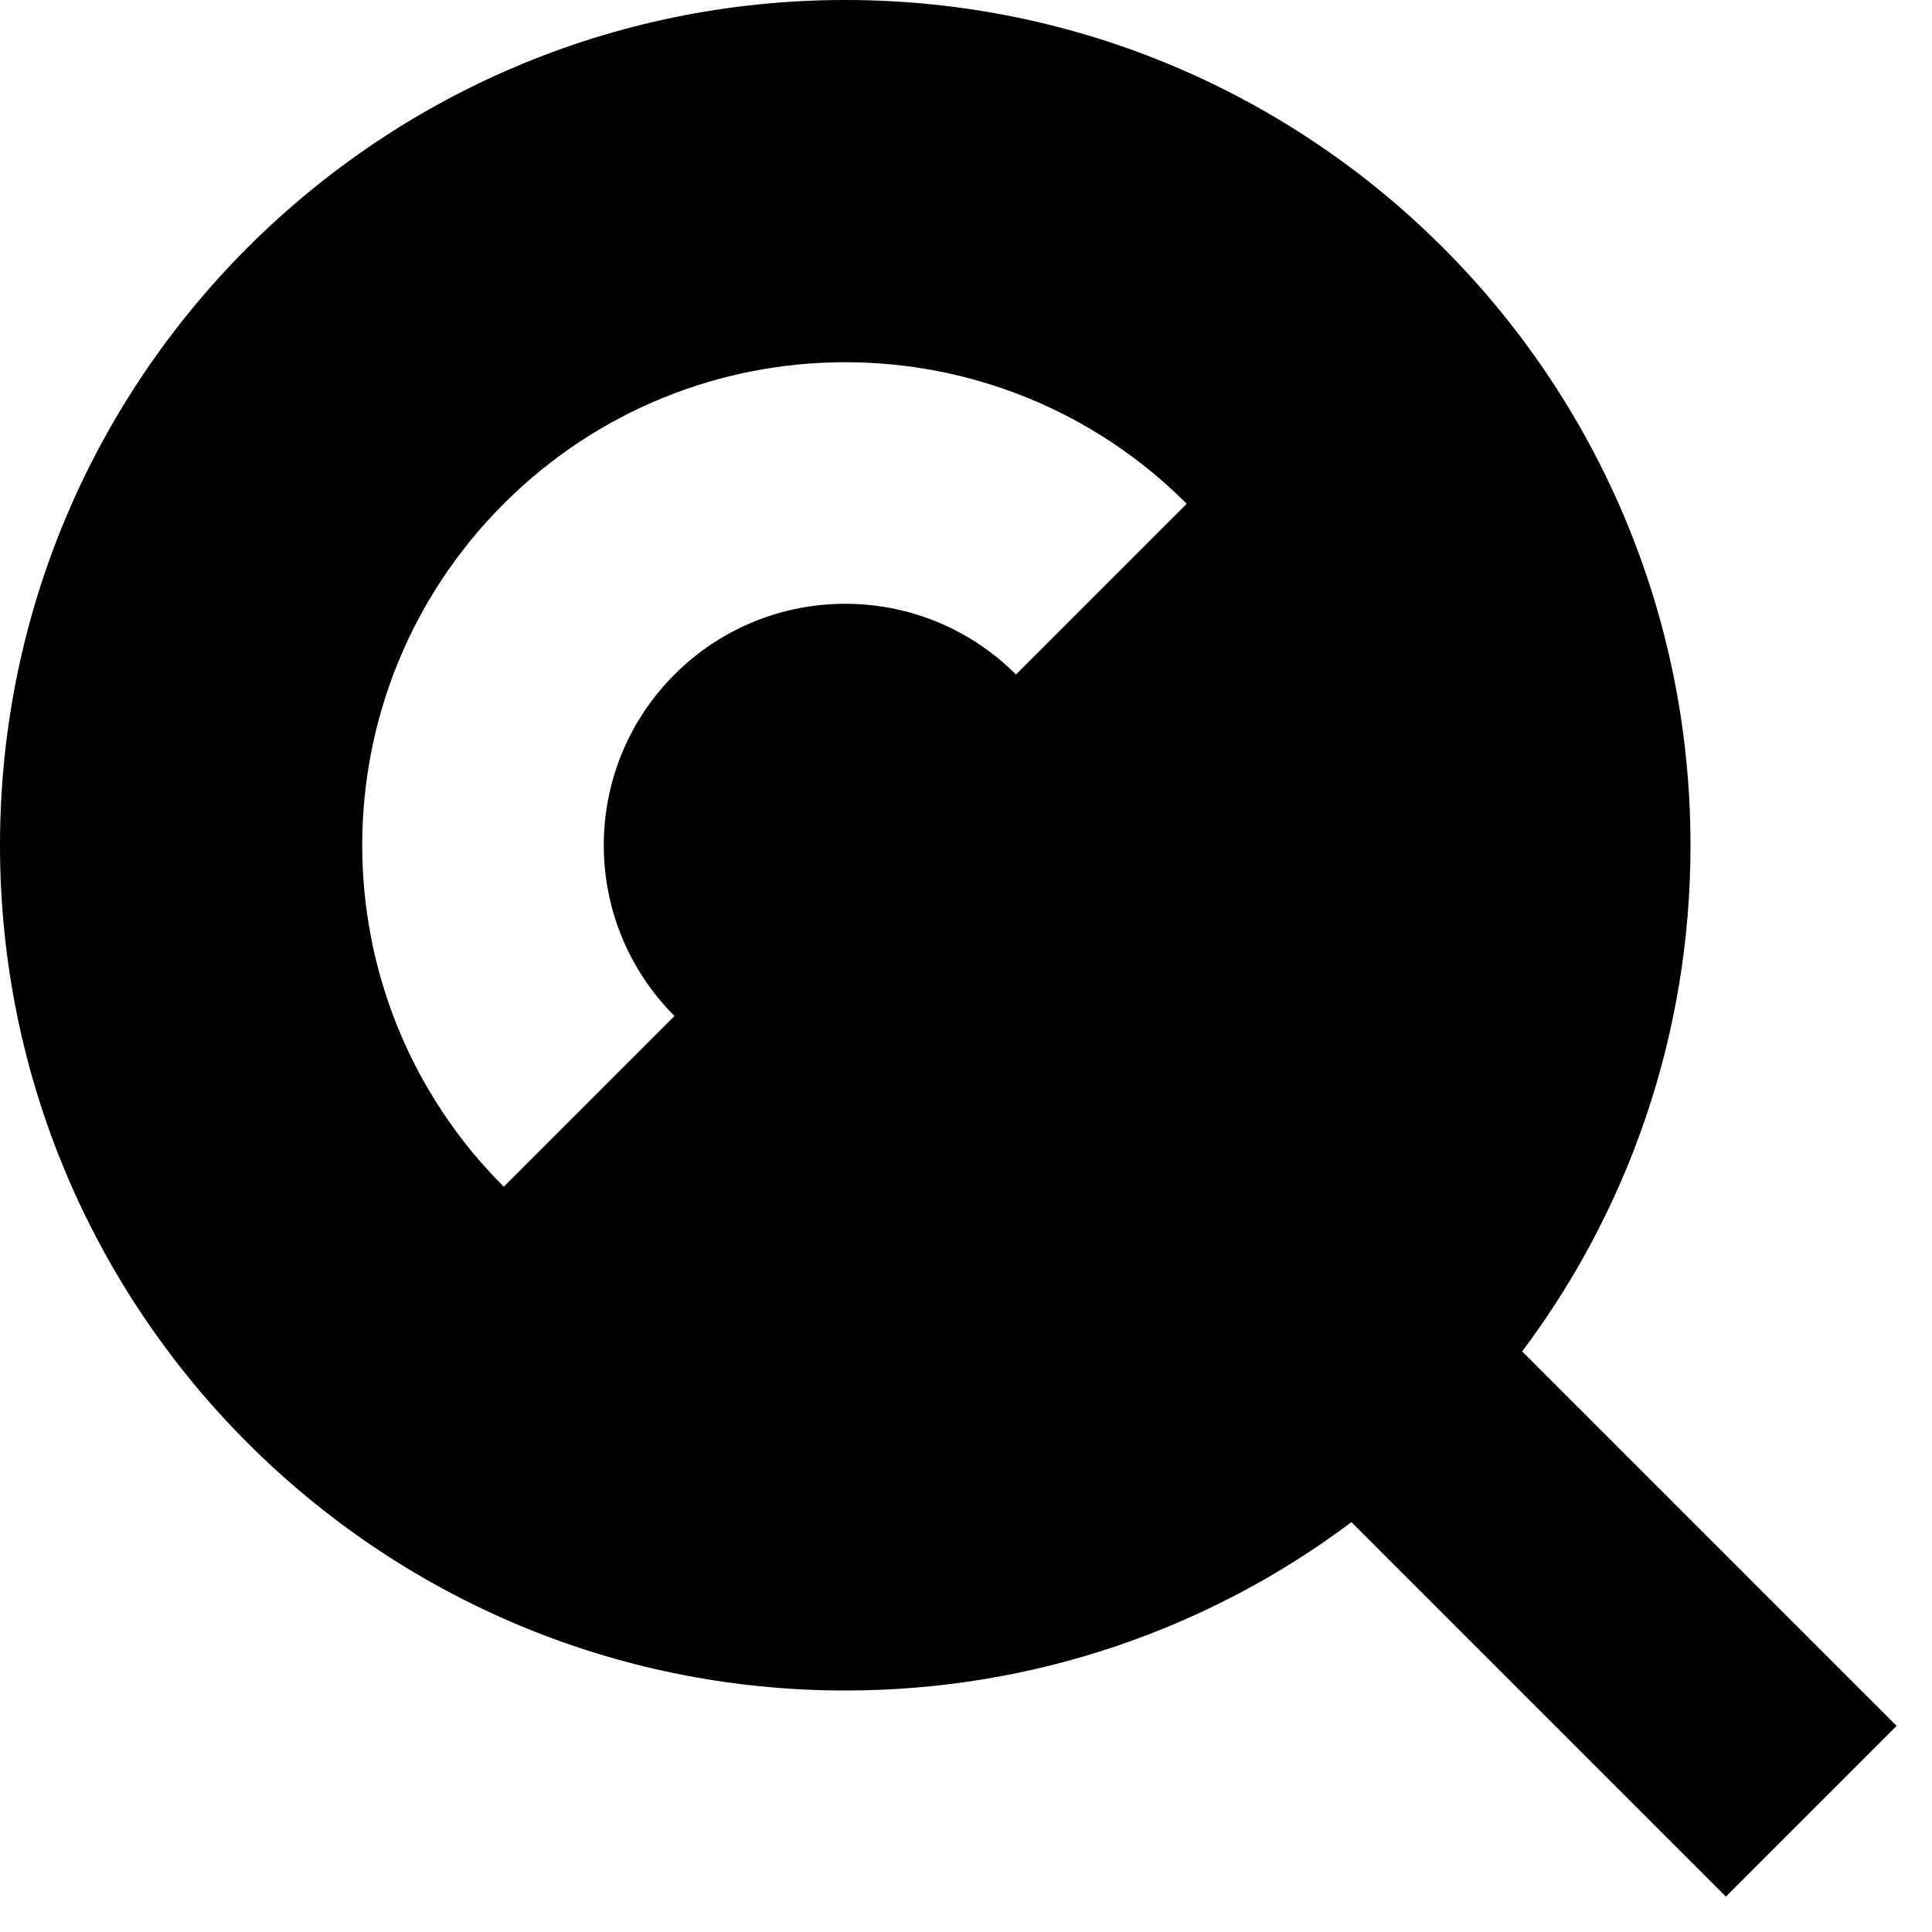
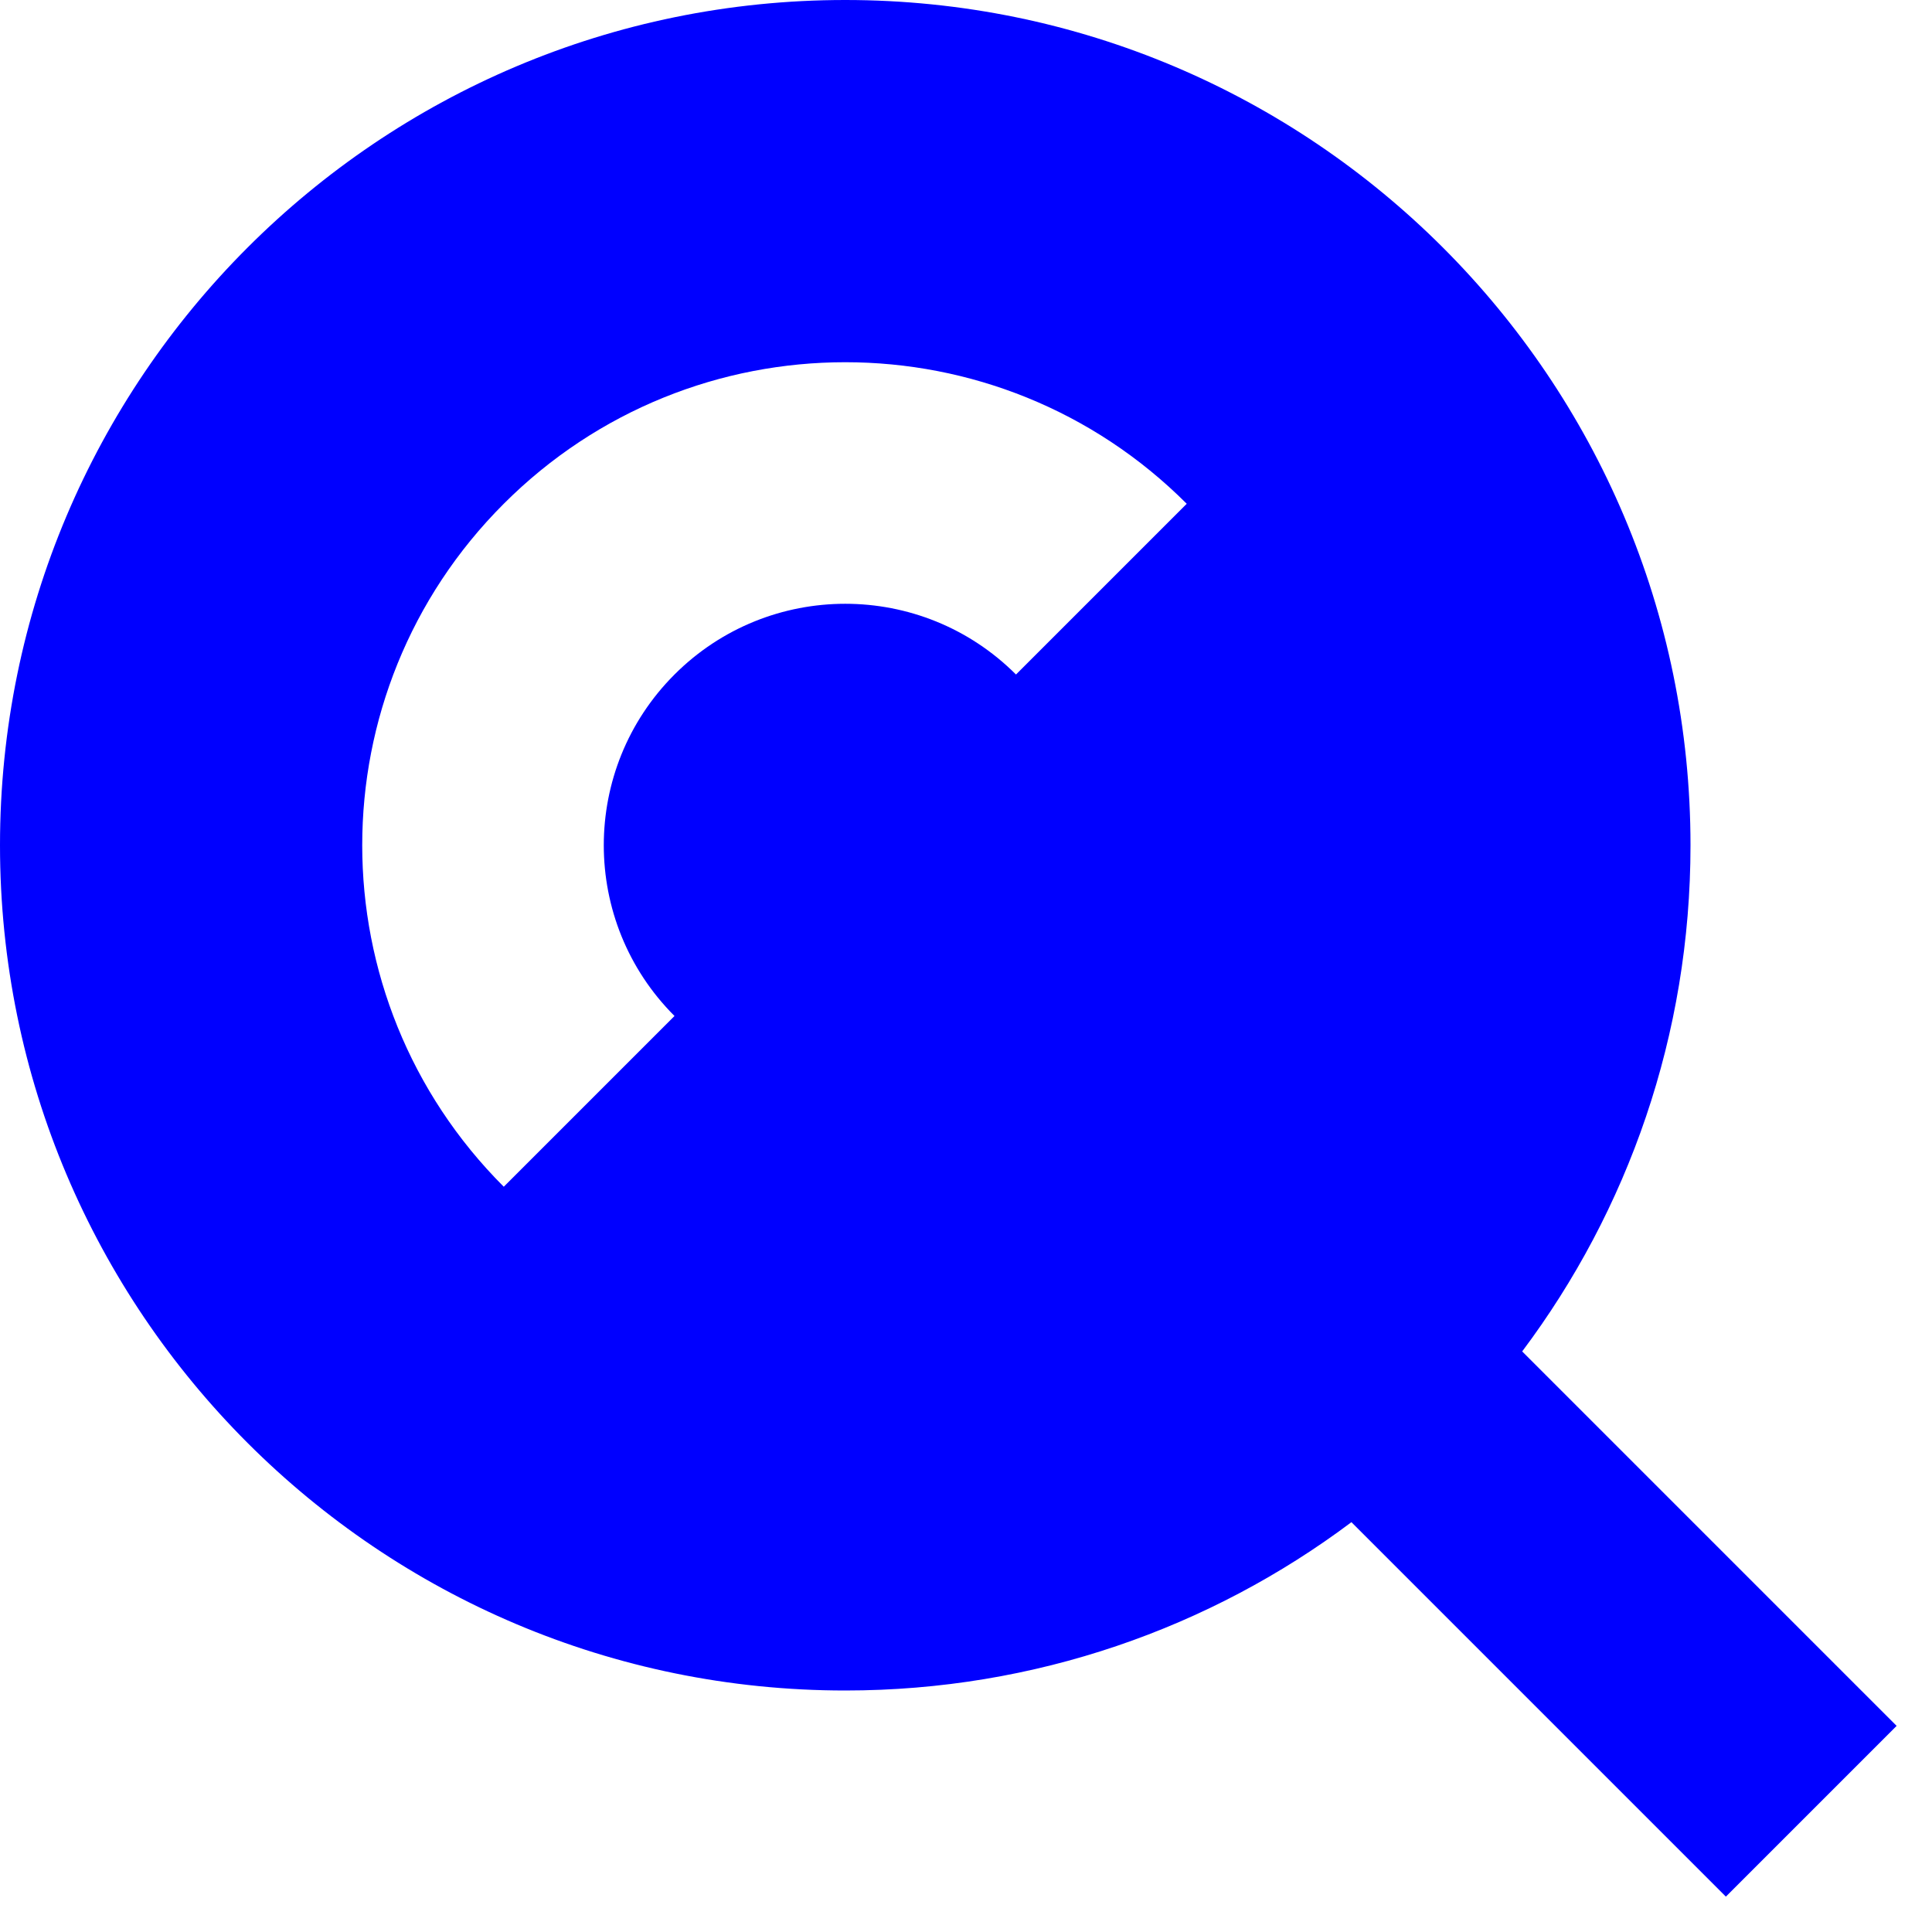
<svg xmlns="http://www.w3.org/2000/svg" width="800px" height="800px" viewBox="0 0 16 16" fill="none">
-   <path fill-rule="evenodd" clip-rule="evenodd" d="M11.192 12.606C10.024 13.482 8.572 14 7 14C3.134 14 0 10.866 0 7C0 3.134 3.134 0 7 0C10.866 0 14 3.134 14 7C14 8.572 13.482 10.024 12.606 11.192L15.707 14.293L14.293 15.707L11.192 12.606ZM5.586 8.414L4.172 9.828C2.609 8.266 2.609 5.734 4.172 4.172C5.734 2.609 8.266 2.609 9.828 4.172L8.414 5.586C7.633 4.805 6.367 4.805 5.586 5.586C4.805 6.367 4.805 7.633 5.586 8.414Z" fill="#000000" />
+   <path fill-rule="evenodd" clip-rule="evenodd" d="M11.192 12.606C10.024 13.482 8.572 14 7 14C3.134 14 0 10.866 0 7C0 3.134 3.134 0 7 0C10.866 0 14 3.134 14 7C14 8.572 13.482 10.024 12.606 11.192L15.707 14.293L14.293 15.707L11.192 12.606ZM5.586 8.414L4.172 9.828C2.609 8.266 2.609 5.734 4.172 4.172C5.734 2.609 8.266 2.609 9.828 4.172L8.414 5.586C7.633 4.805 6.367 4.805 5.586 5.586C4.805 6.367 4.805 7.633 5.586 8.414Z" fill="#0000FF" />
</svg>
